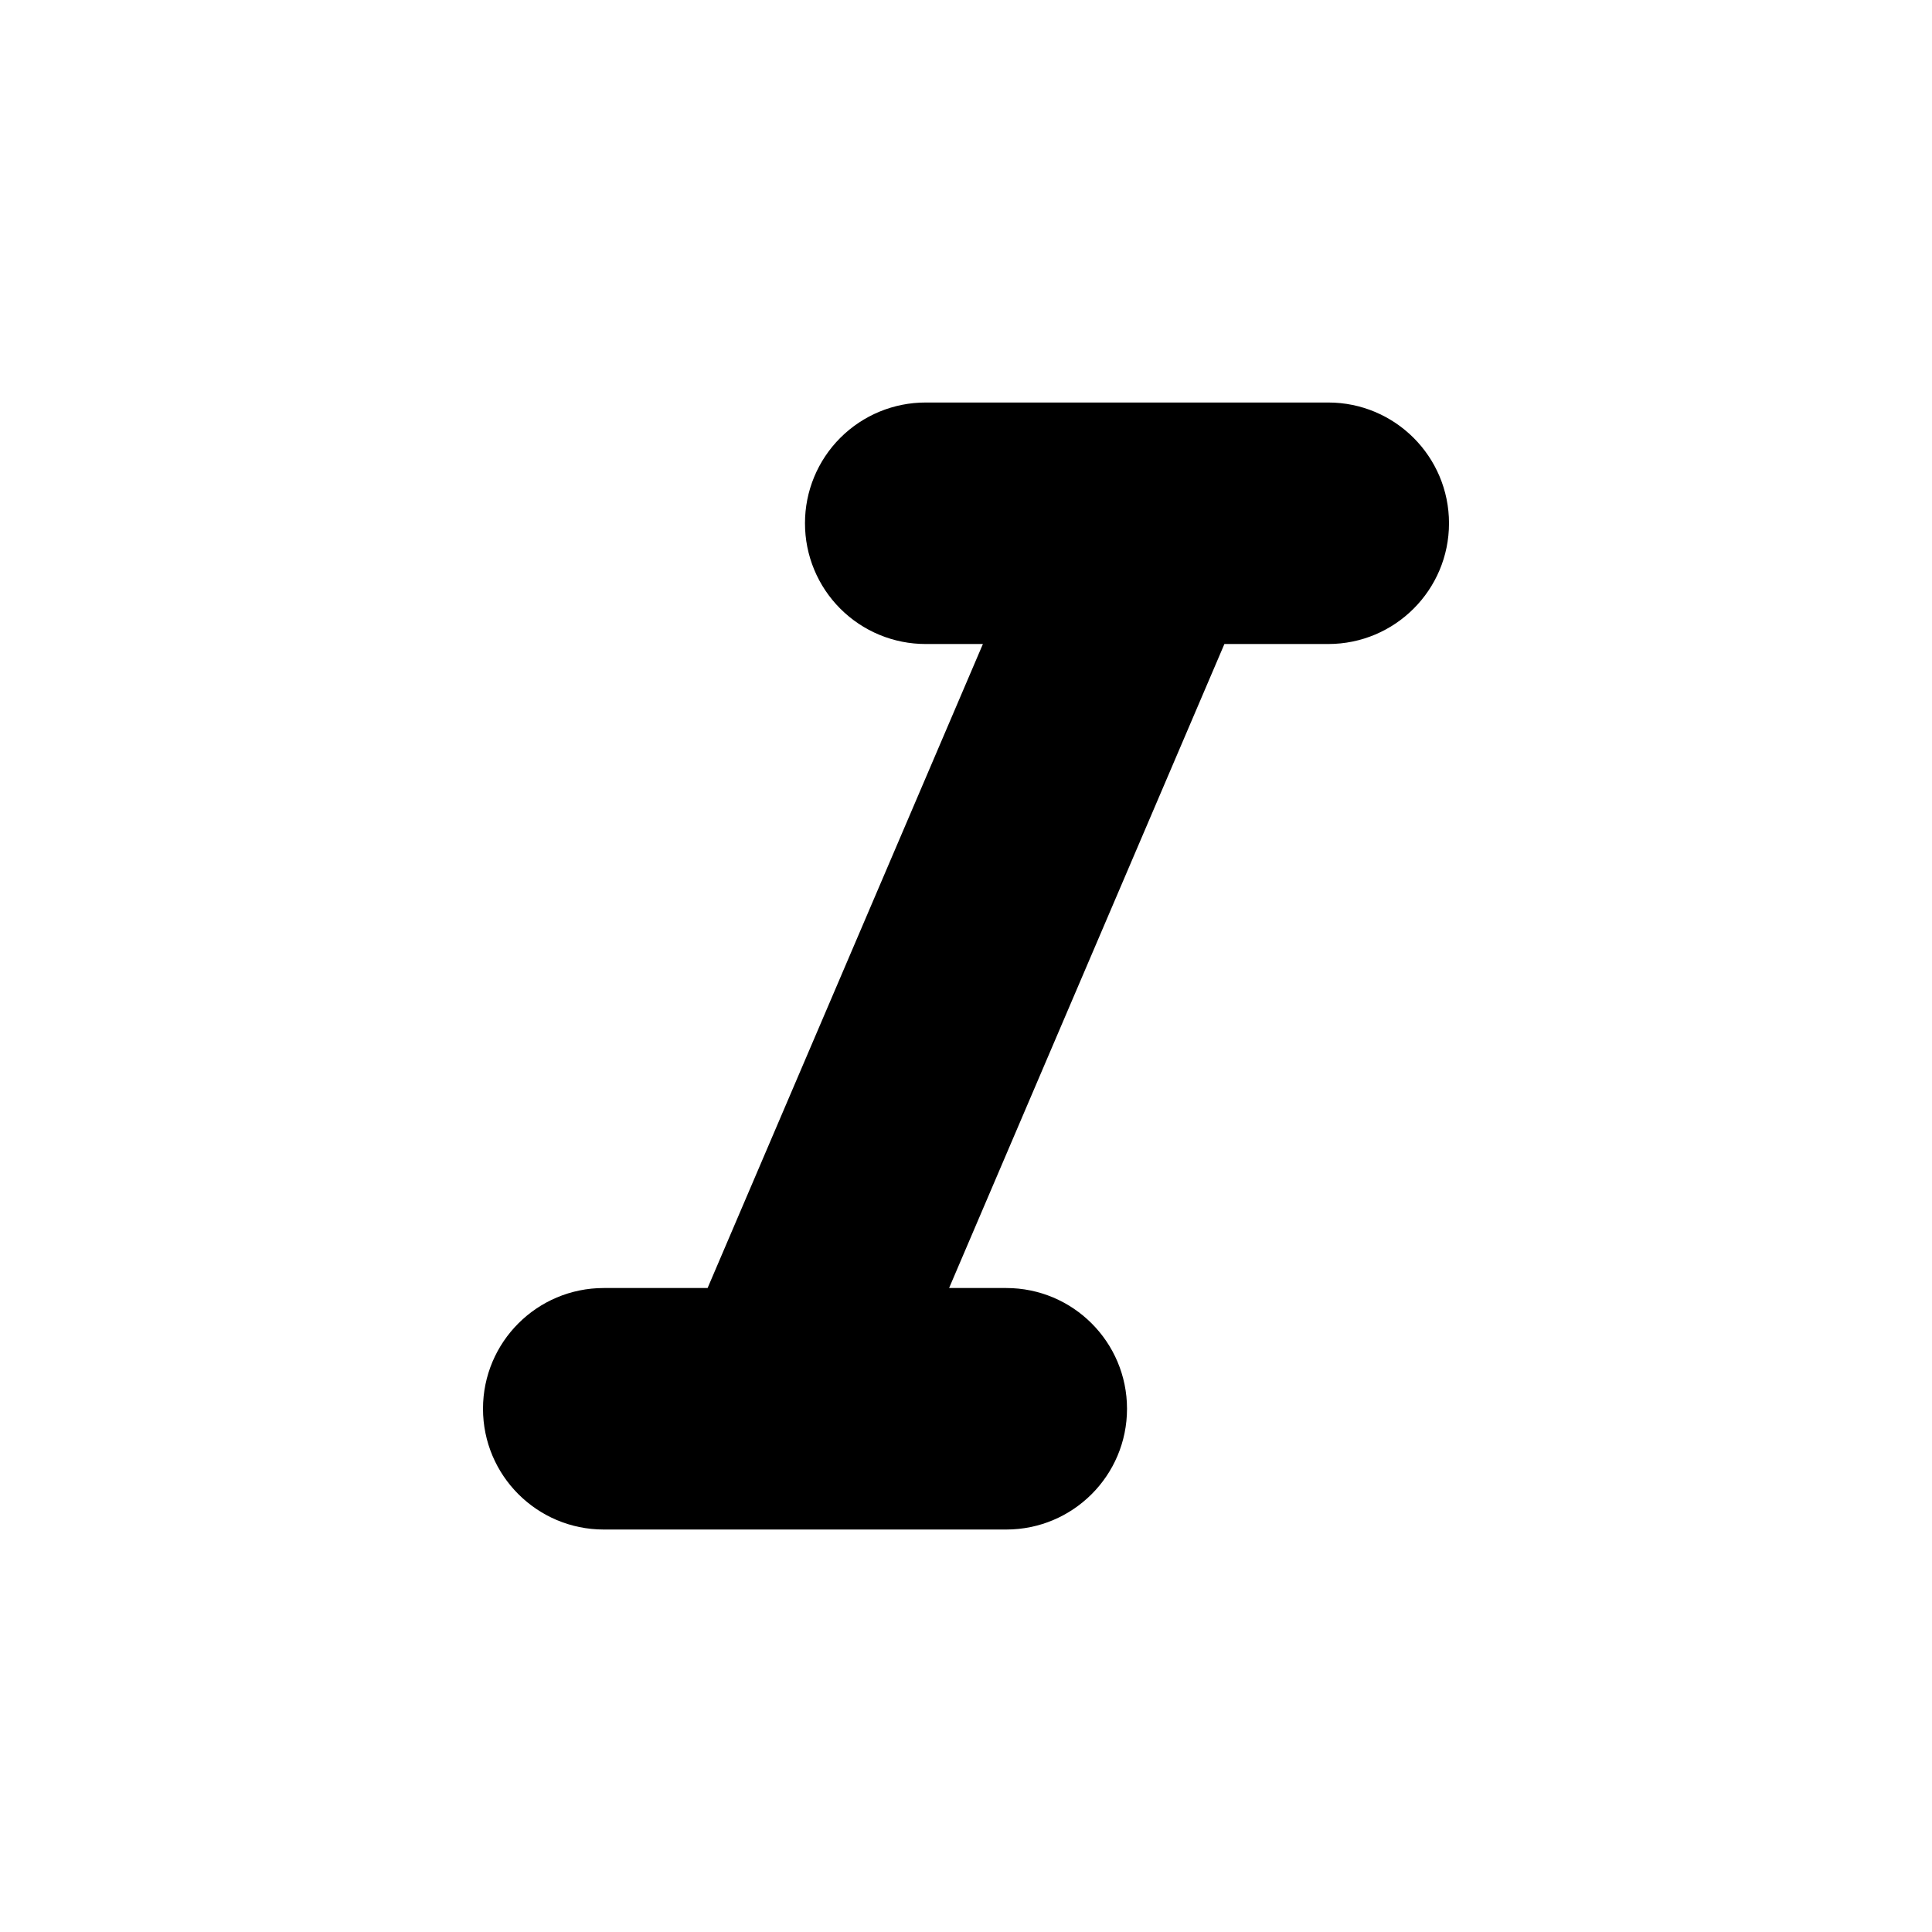
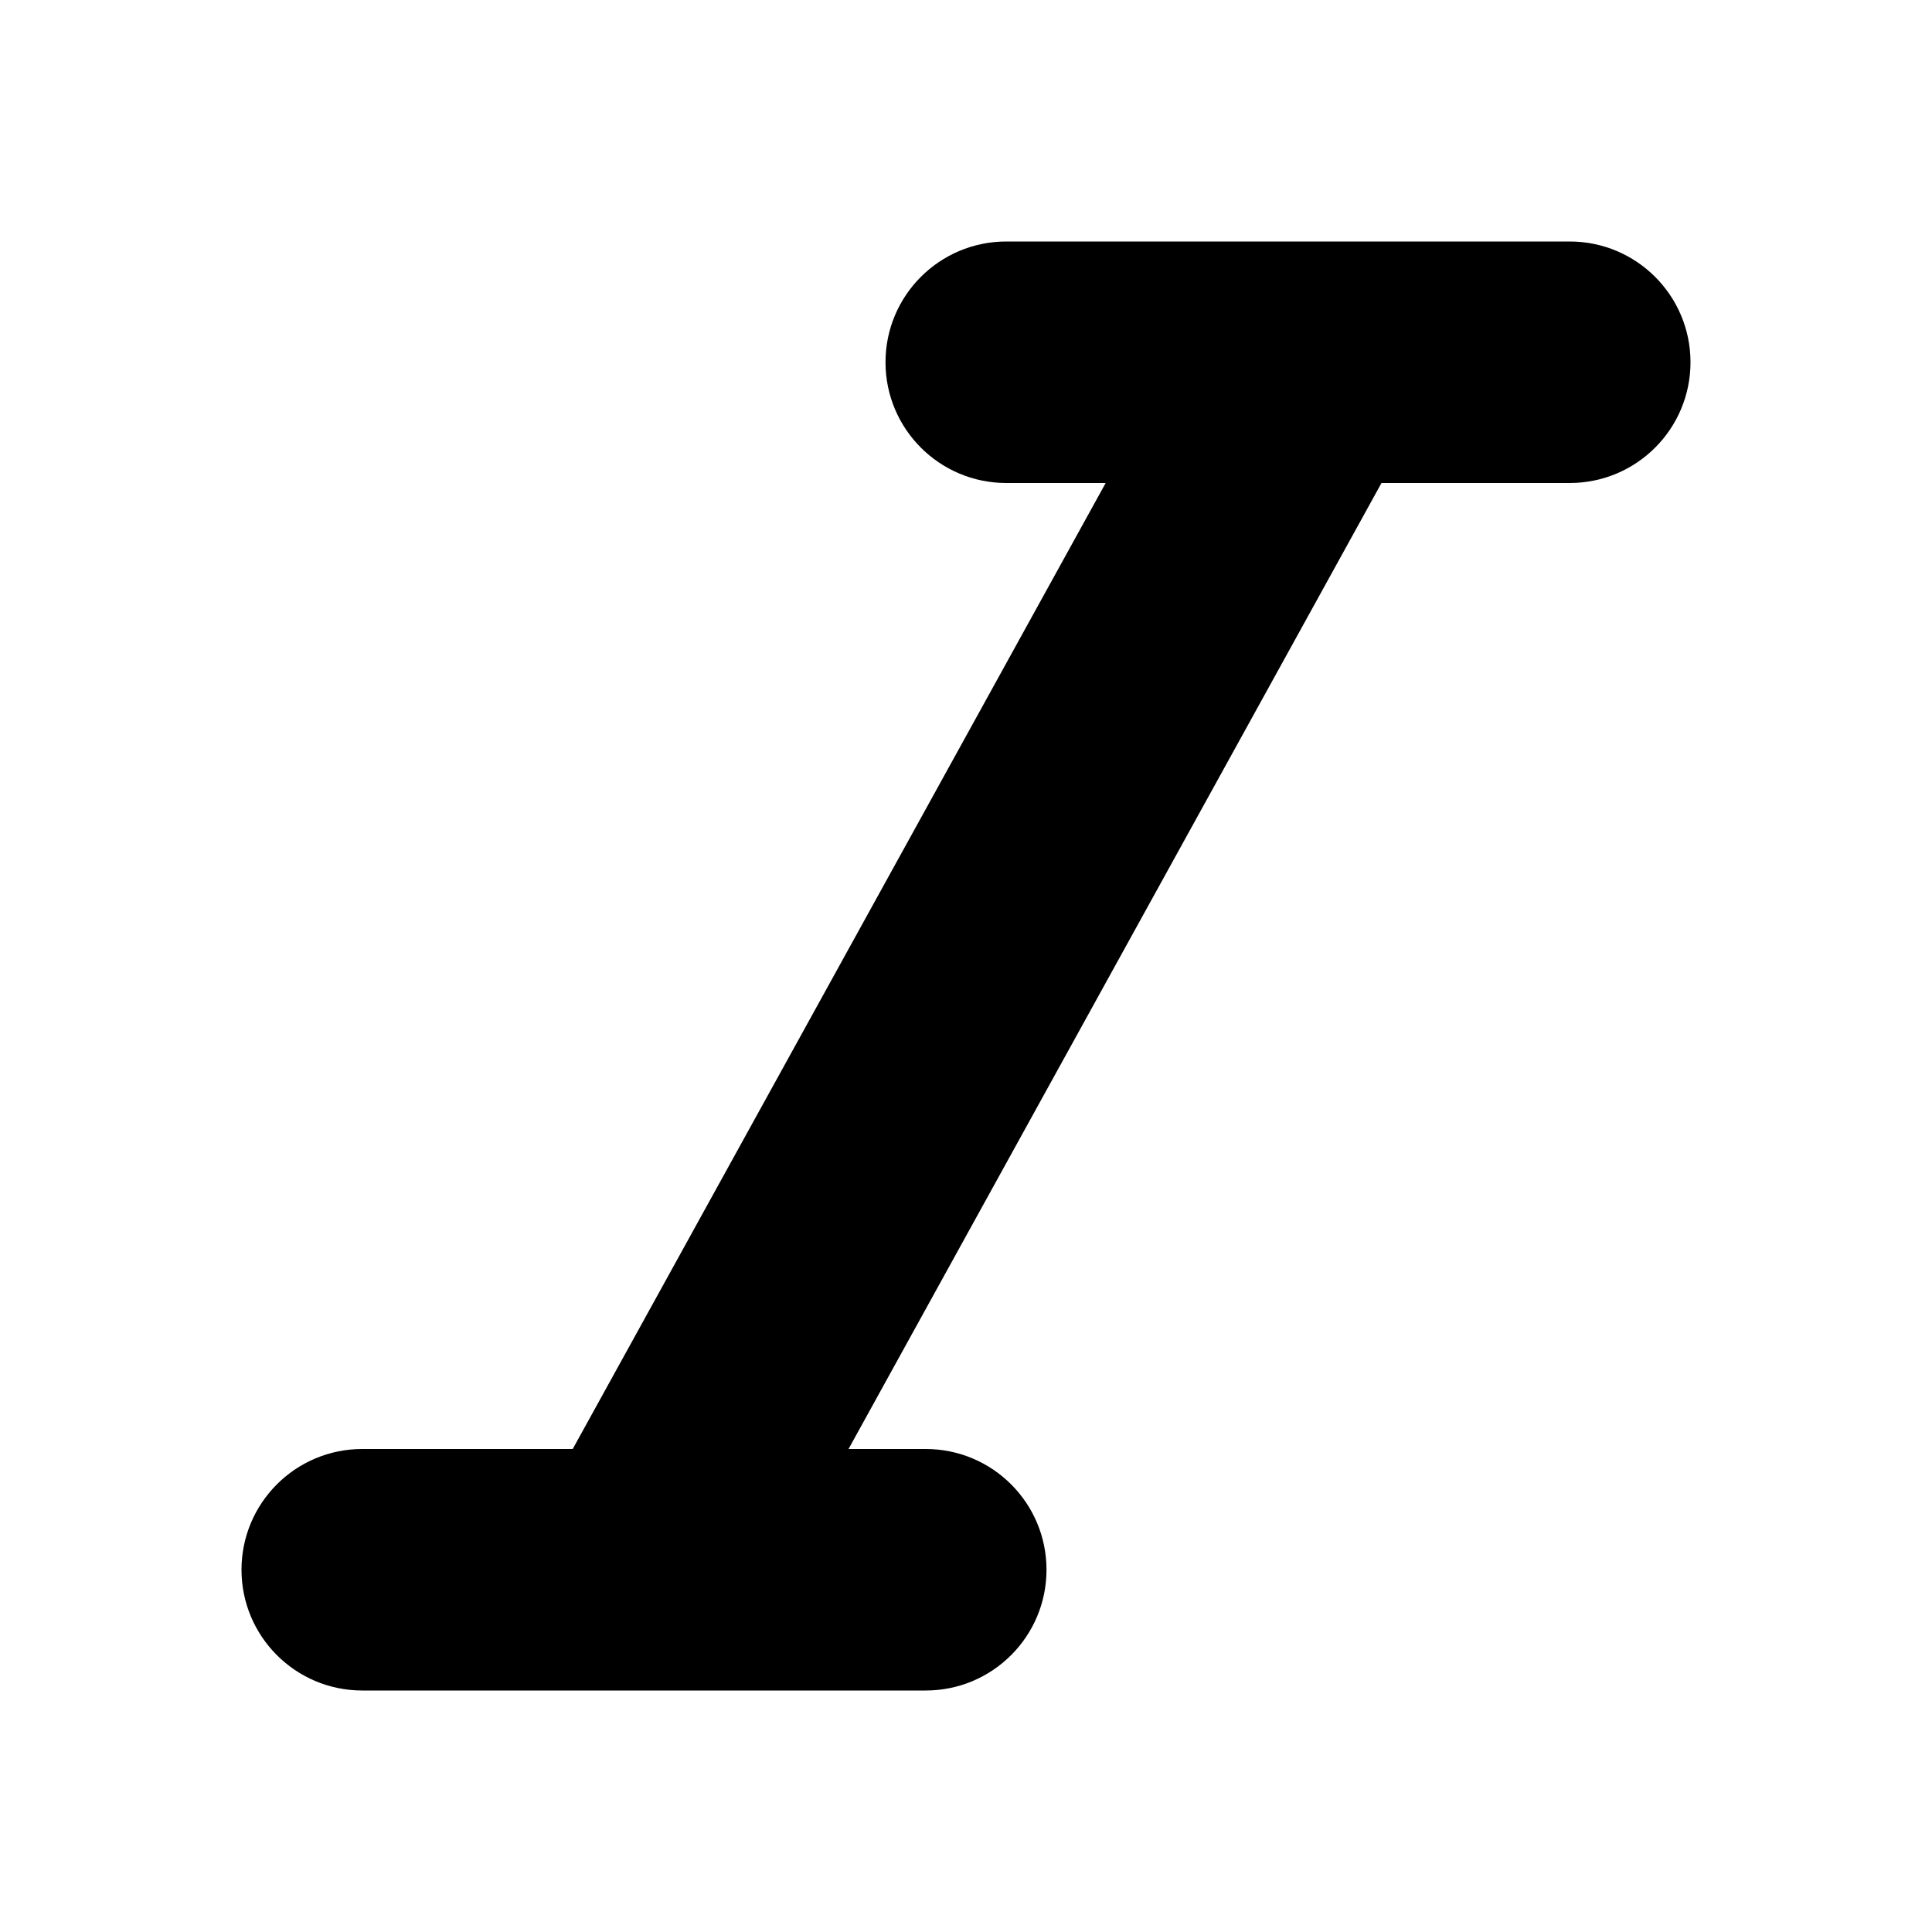
<svg xmlns="http://www.w3.org/2000/svg" viewBox="0 0 512 512">
-   <path d="M213.33 138.67a31.96 31.96 0 0 0 32 32h15.15l-72.96 170.67H160a32 32 0 1 0 0 64h106.67a32 32 0 1 0 0-64h-15.15l72.96-170.67H352a32 32 0 1 0 0-64H245.33a31.96 31.96 0 0 0-32 32z" />
+   <path d="M234.667 96C234.667 78.327 248.994 64 266.667 64H416C433.673 64 448 78.327 448 96C448 113.673 433.673 128 416 128H366.111L224.869 384H245.333C263.006 384 277.333 398.327 277.333 416C277.333 433.673 263.006 448 245.333 448H171.252C170.843 448.008 170.434 448.008 170.024 448H96C78.327 448 64 433.673 64 416C64 398.327 78.327 384 96 384H151.775L293.016 128H266.667C248.994 128 234.667 113.673 234.667 96Z" fill="black" />
</svg>
